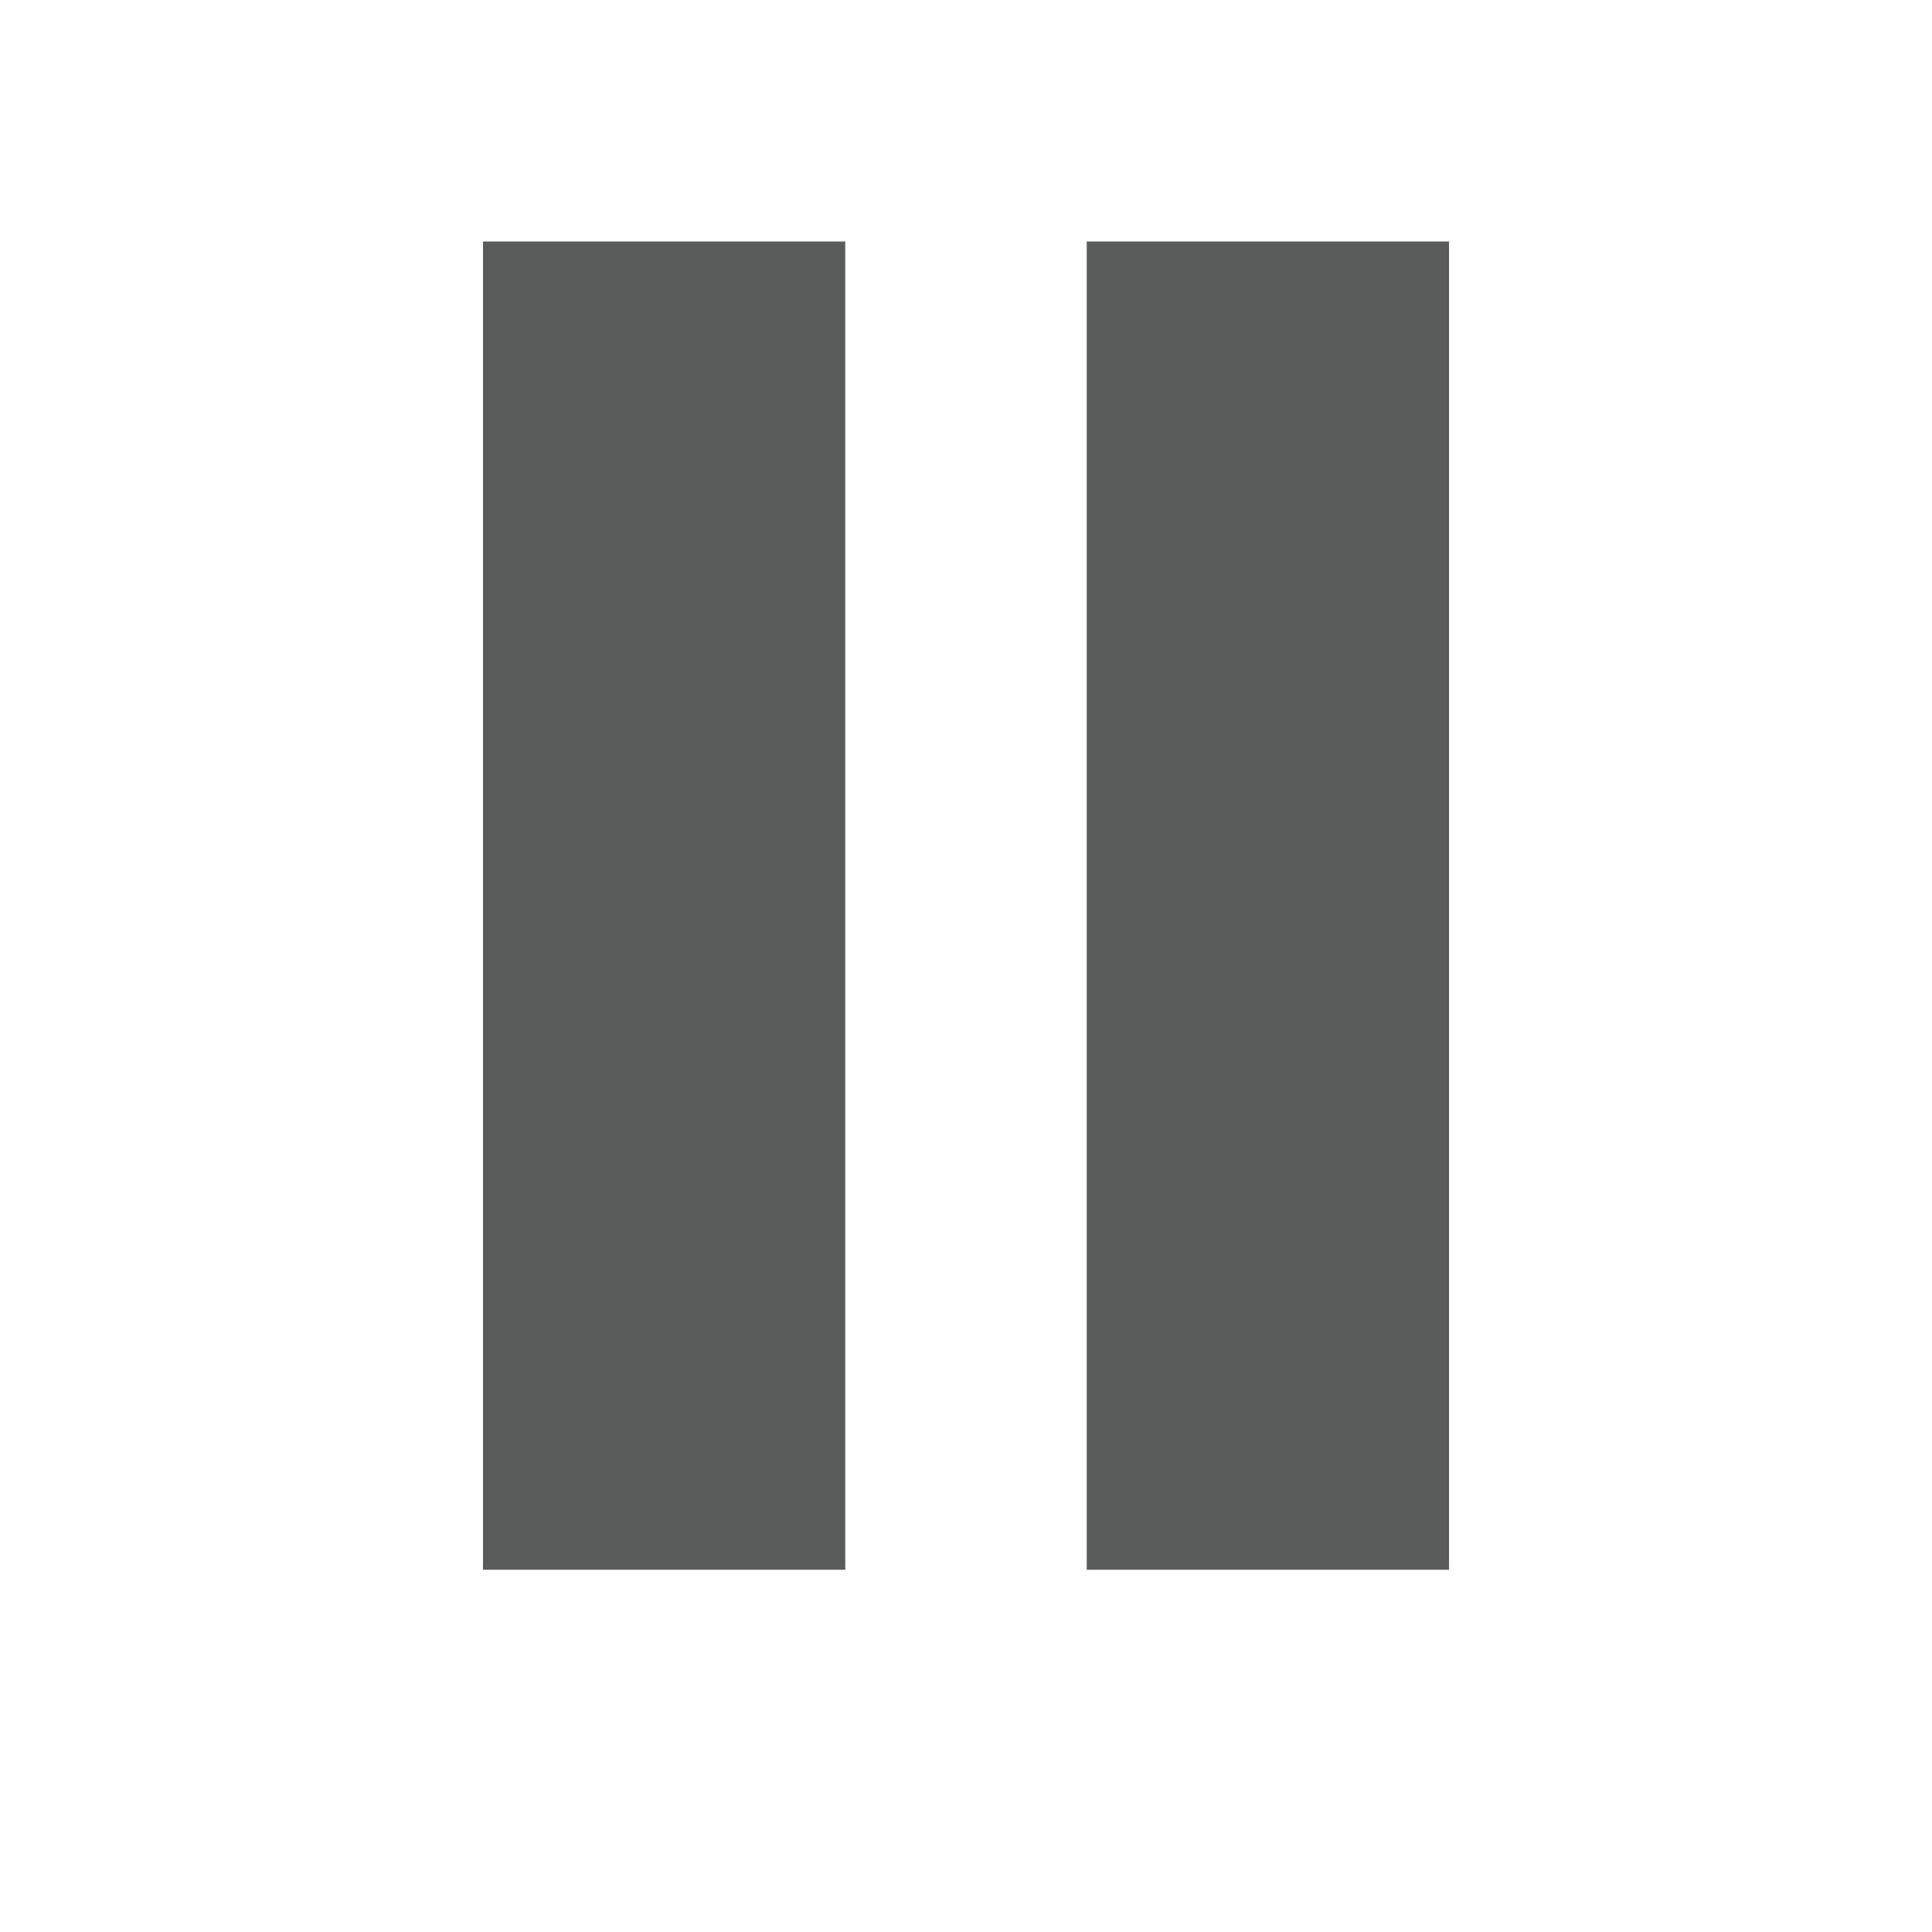
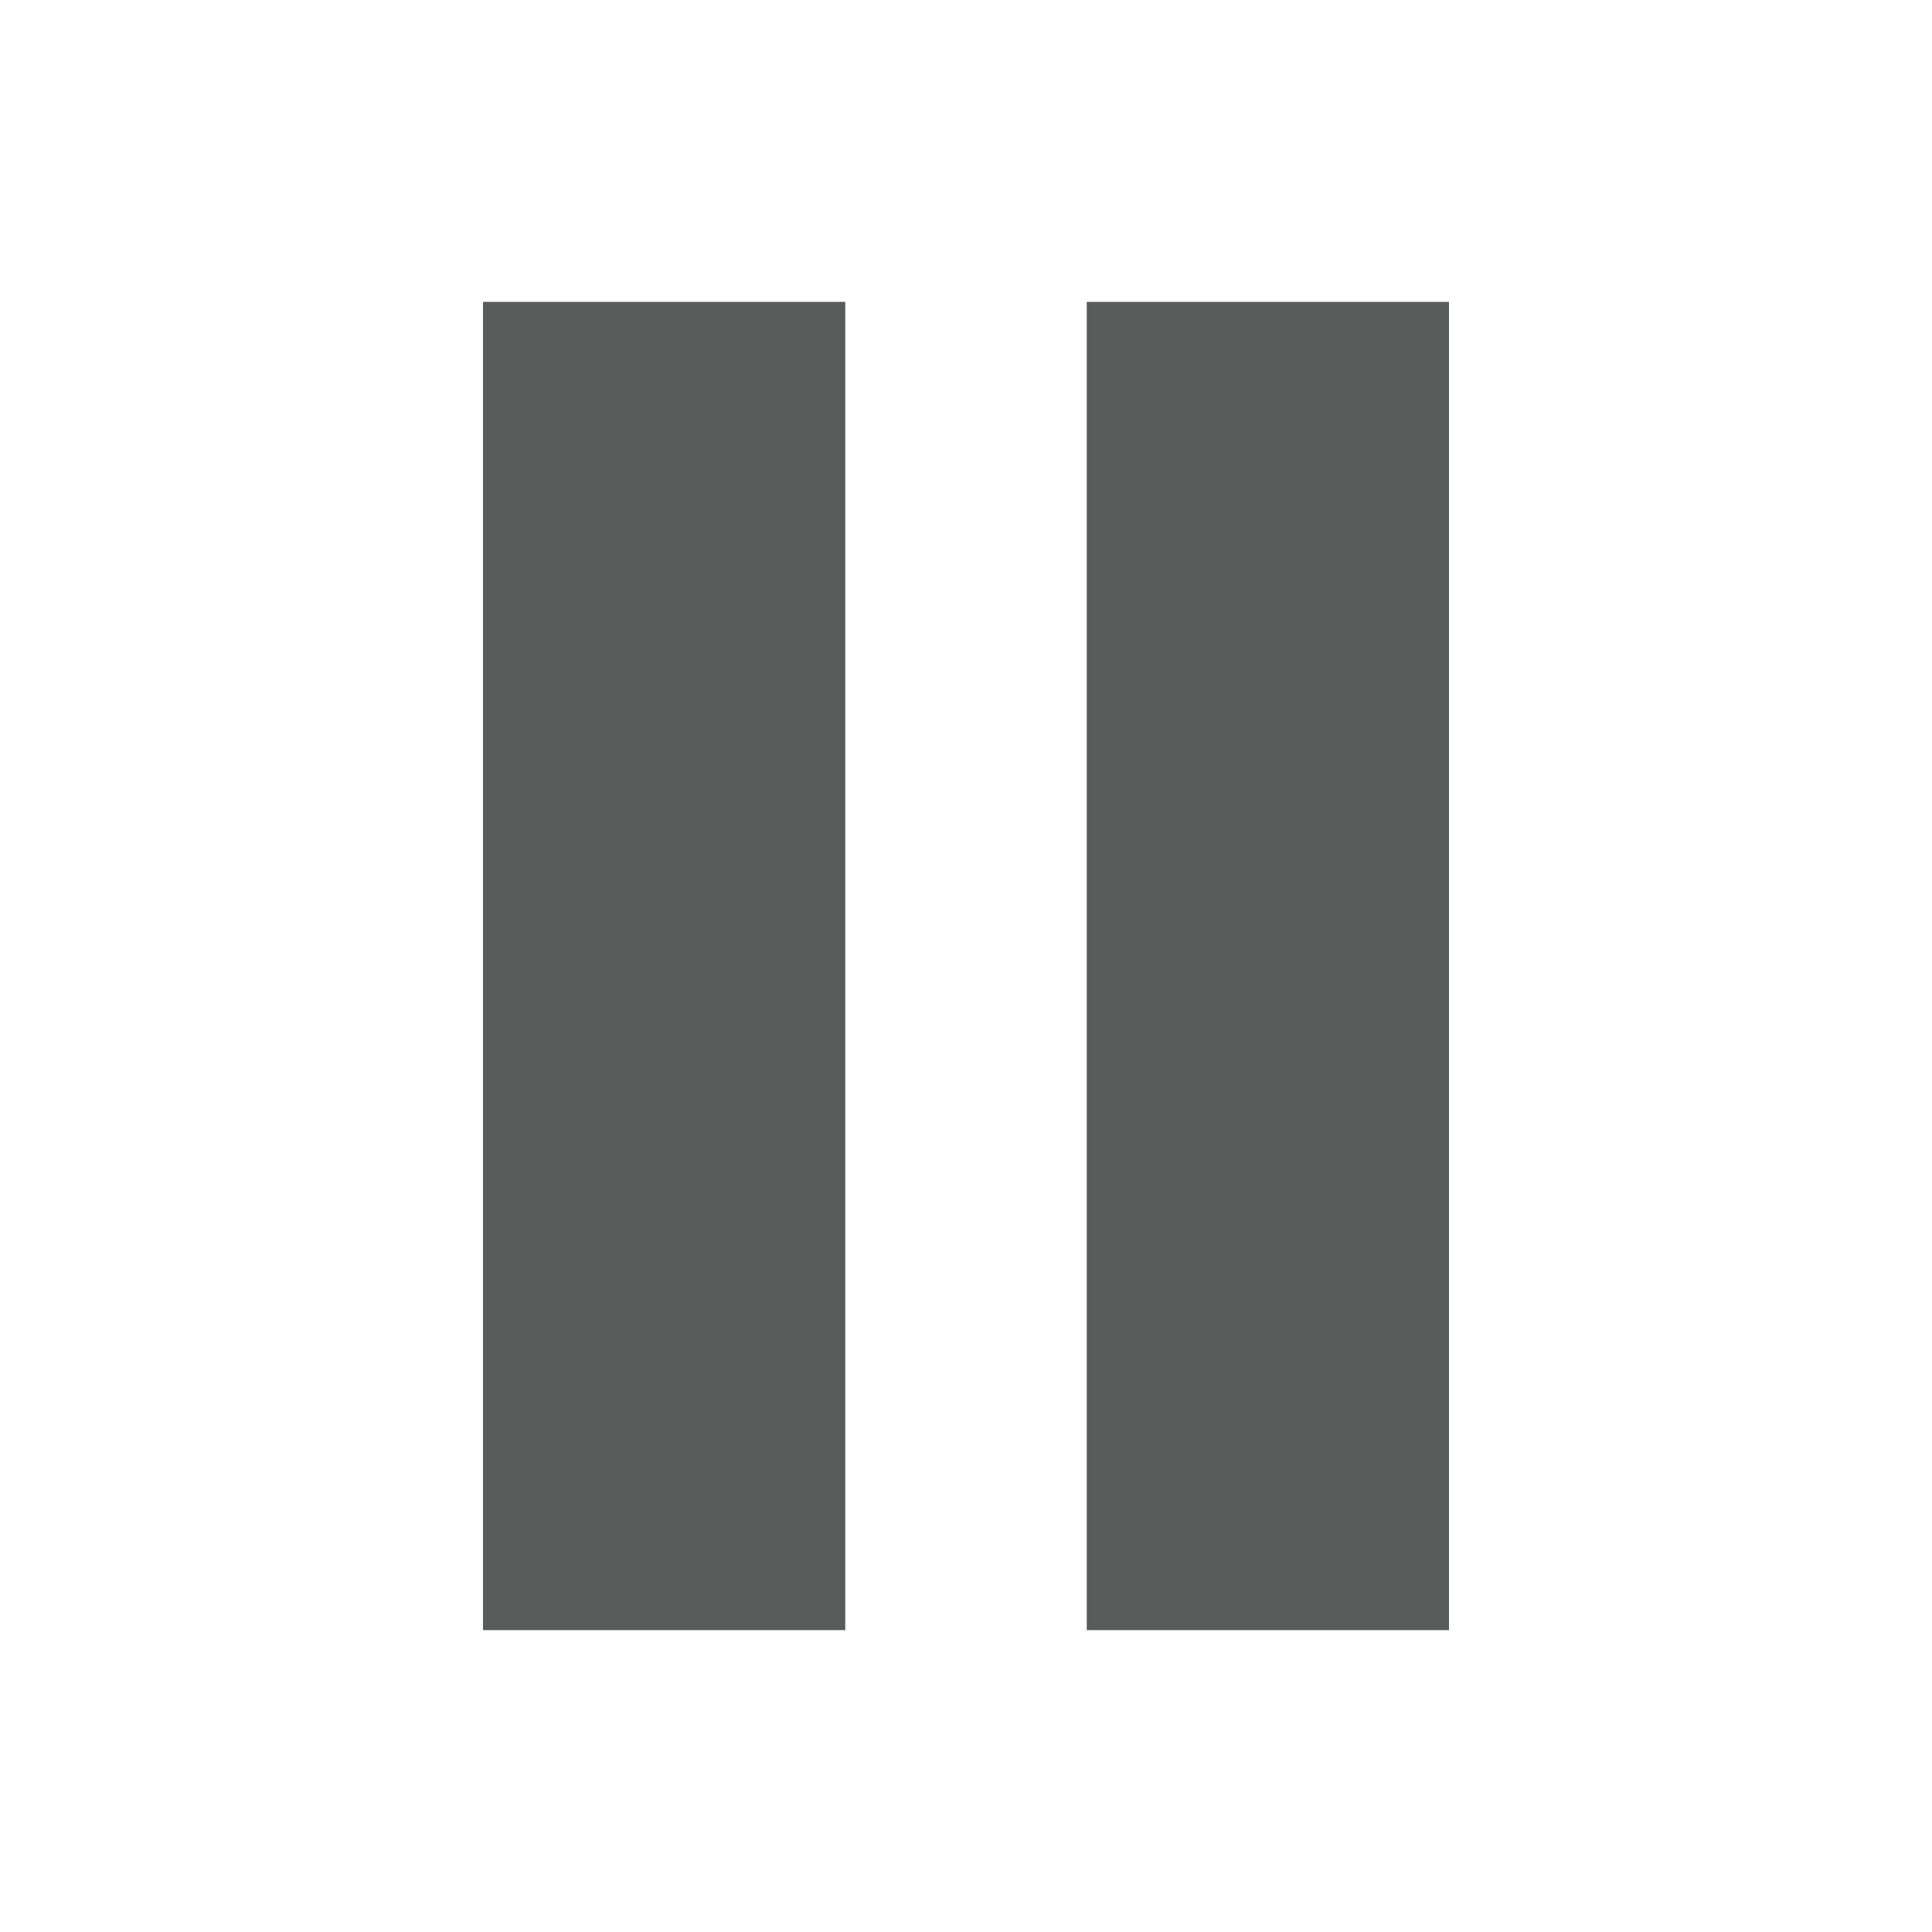
- <svg xmlns="http://www.w3.org/2000/svg" version="1.1" id="Ebene_1" x="0px" y="0px" viewBox="0 0 16 16" style="enable-background:new 0 0 16 16;" xml:space="preserve">
-   <style type="text/css">
- 	.st0{fill:#5A5B5B;}
- </style>
-   <g transform="translate(4 2)">
-     <rect y="0" class="st0" width="3" height="11" />
-     <rect x="5" y="0" class="st0" width="3" height="11" />
+ <svg xmlns="http://www.w3.org/2000/svg" width="16" height="16" viewBox="0 0 16 16">
+   <g transform="translate(4 2.5)">
+     <rect y="0" width="3" height="11" fill="#5A5B5B" />
+     <rect x="5" y="0" width="3" height="11" fill="#5A5B5B" />
  </g>
</svg>
